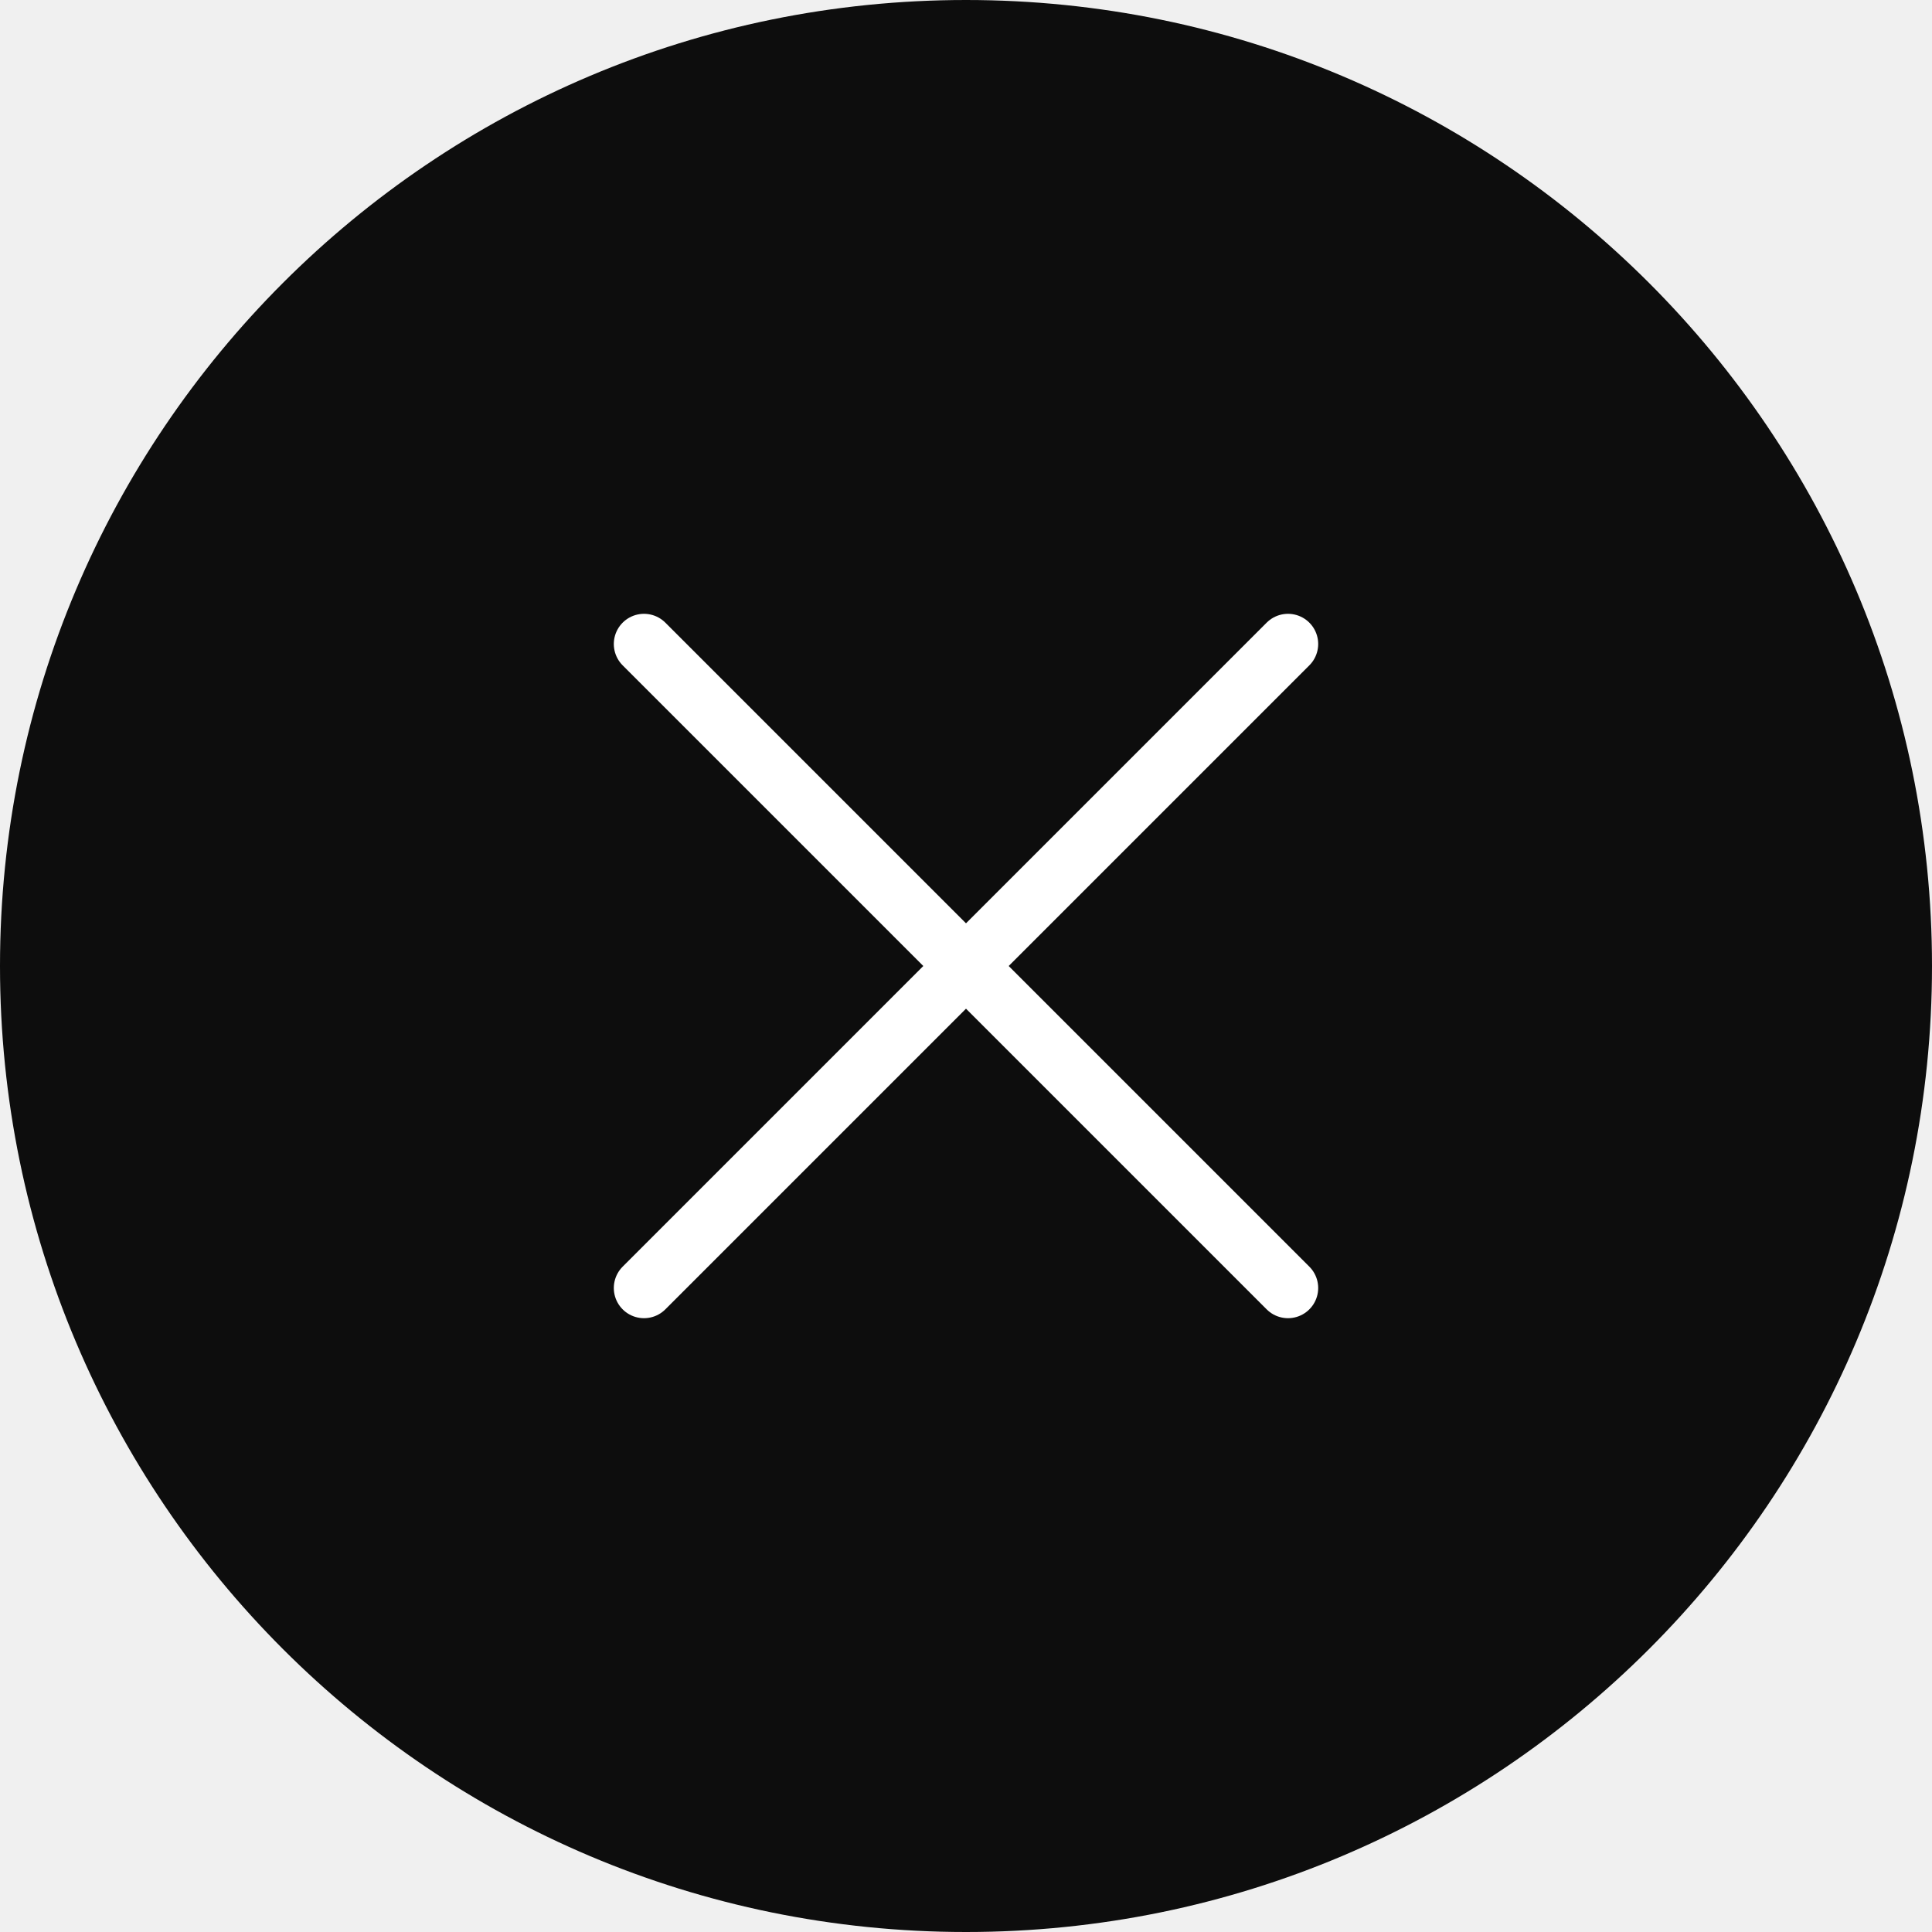
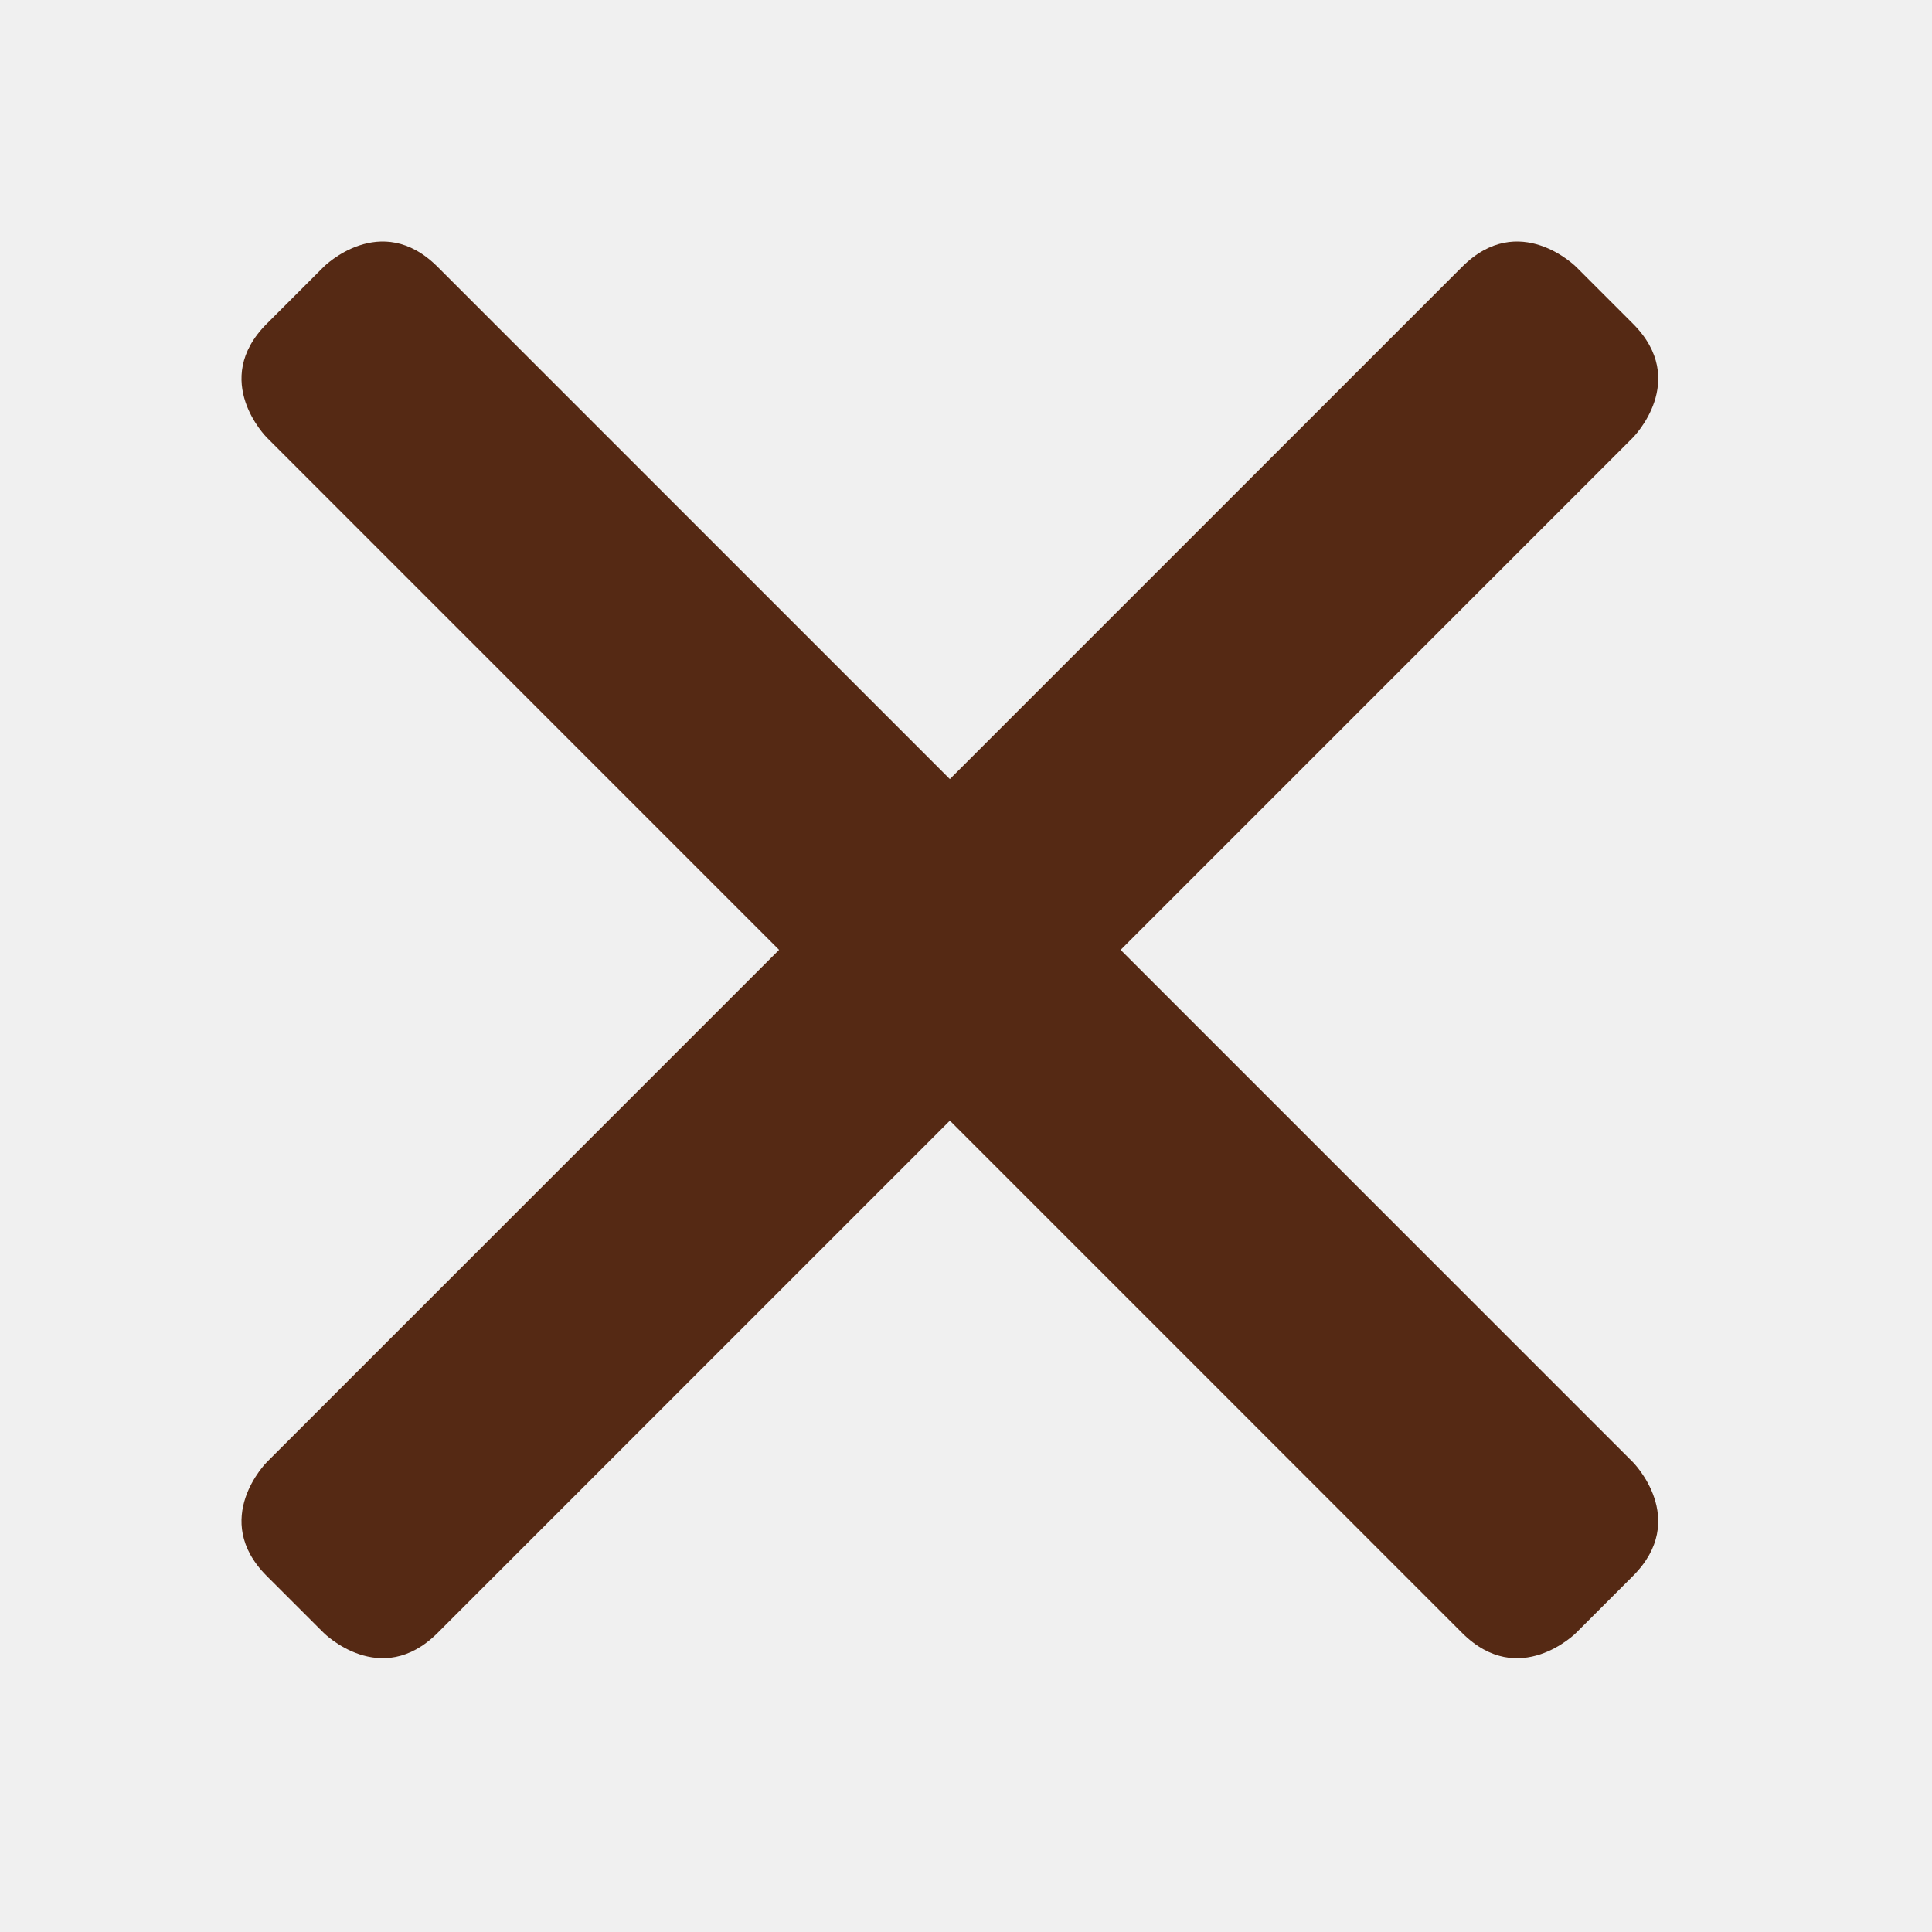
- <svg xmlns="http://www.w3.org/2000/svg" width="48" height="48" viewBox="0 0 48 48" fill="none">
-   <rect width="48" height="48" rx="24" fill="#0D0D0D" />
-   <path d="M24 24L32 32M24 24L16 16M24 24L16 32M24 24L32 16" stroke="white" stroke-width="1.5" stroke-linecap="round" stroke-linejoin="round" />
+ <svg xmlns="http://www.w3.org/2000/svg" width="32" height="32" viewBox="0 0 32 32" fill="none">
+   <path d="M7.247 4.419L27.046 24.218C27.046 24.218 27.989 25.161 27.046 26.104L26.103 27.047C26.103 27.047 25.161 27.989 24.218 27.047L4.419 7.247C4.419 7.247 3.476 6.305 4.419 5.362L5.362 4.419C5.362 4.419 6.304 3.476 7.247 4.419Z" fill="#552914" />
+   <path d="M24.218 4.419L4.419 24.218C4.419 24.218 3.476 25.161 4.419 26.104L5.362 27.046C5.362 27.046 6.305 27.989 7.248 27.046L27.047 7.247C27.047 7.247 27.989 6.305 27.047 5.362L26.104 4.419C26.104 4.419 25.161 3.476 24.218 4.419Z" fill="#552914" />
</svg>
